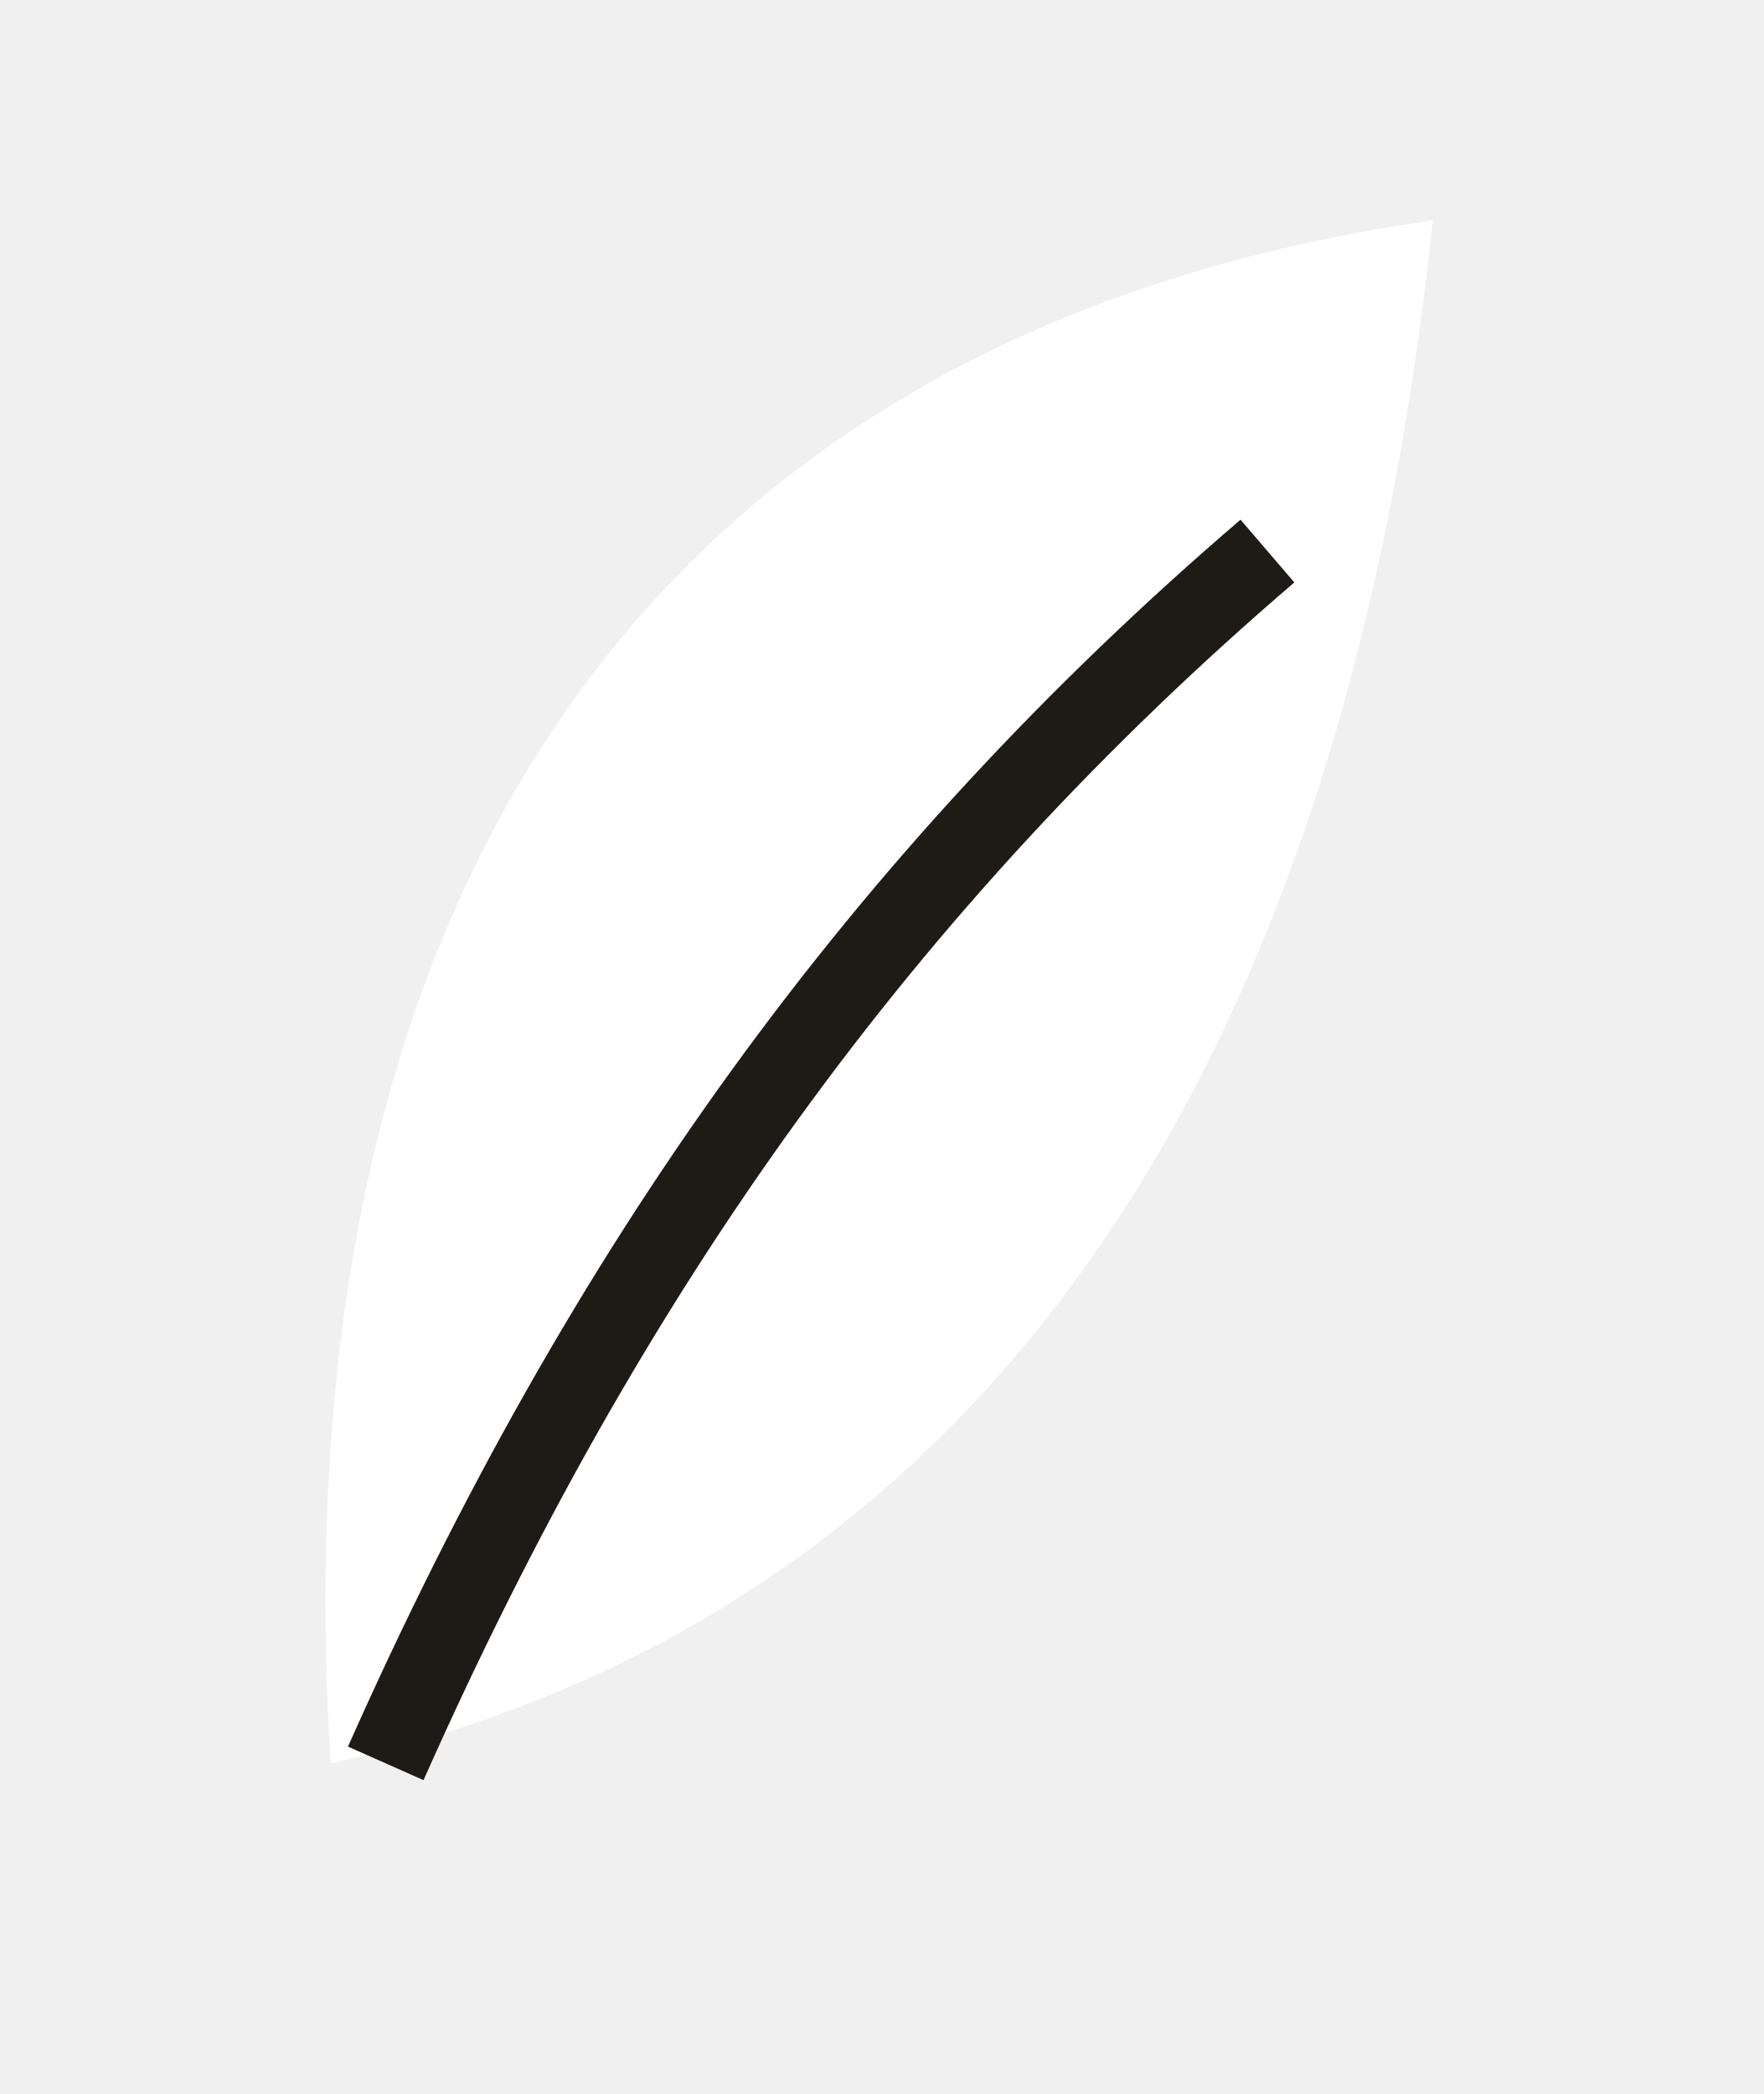
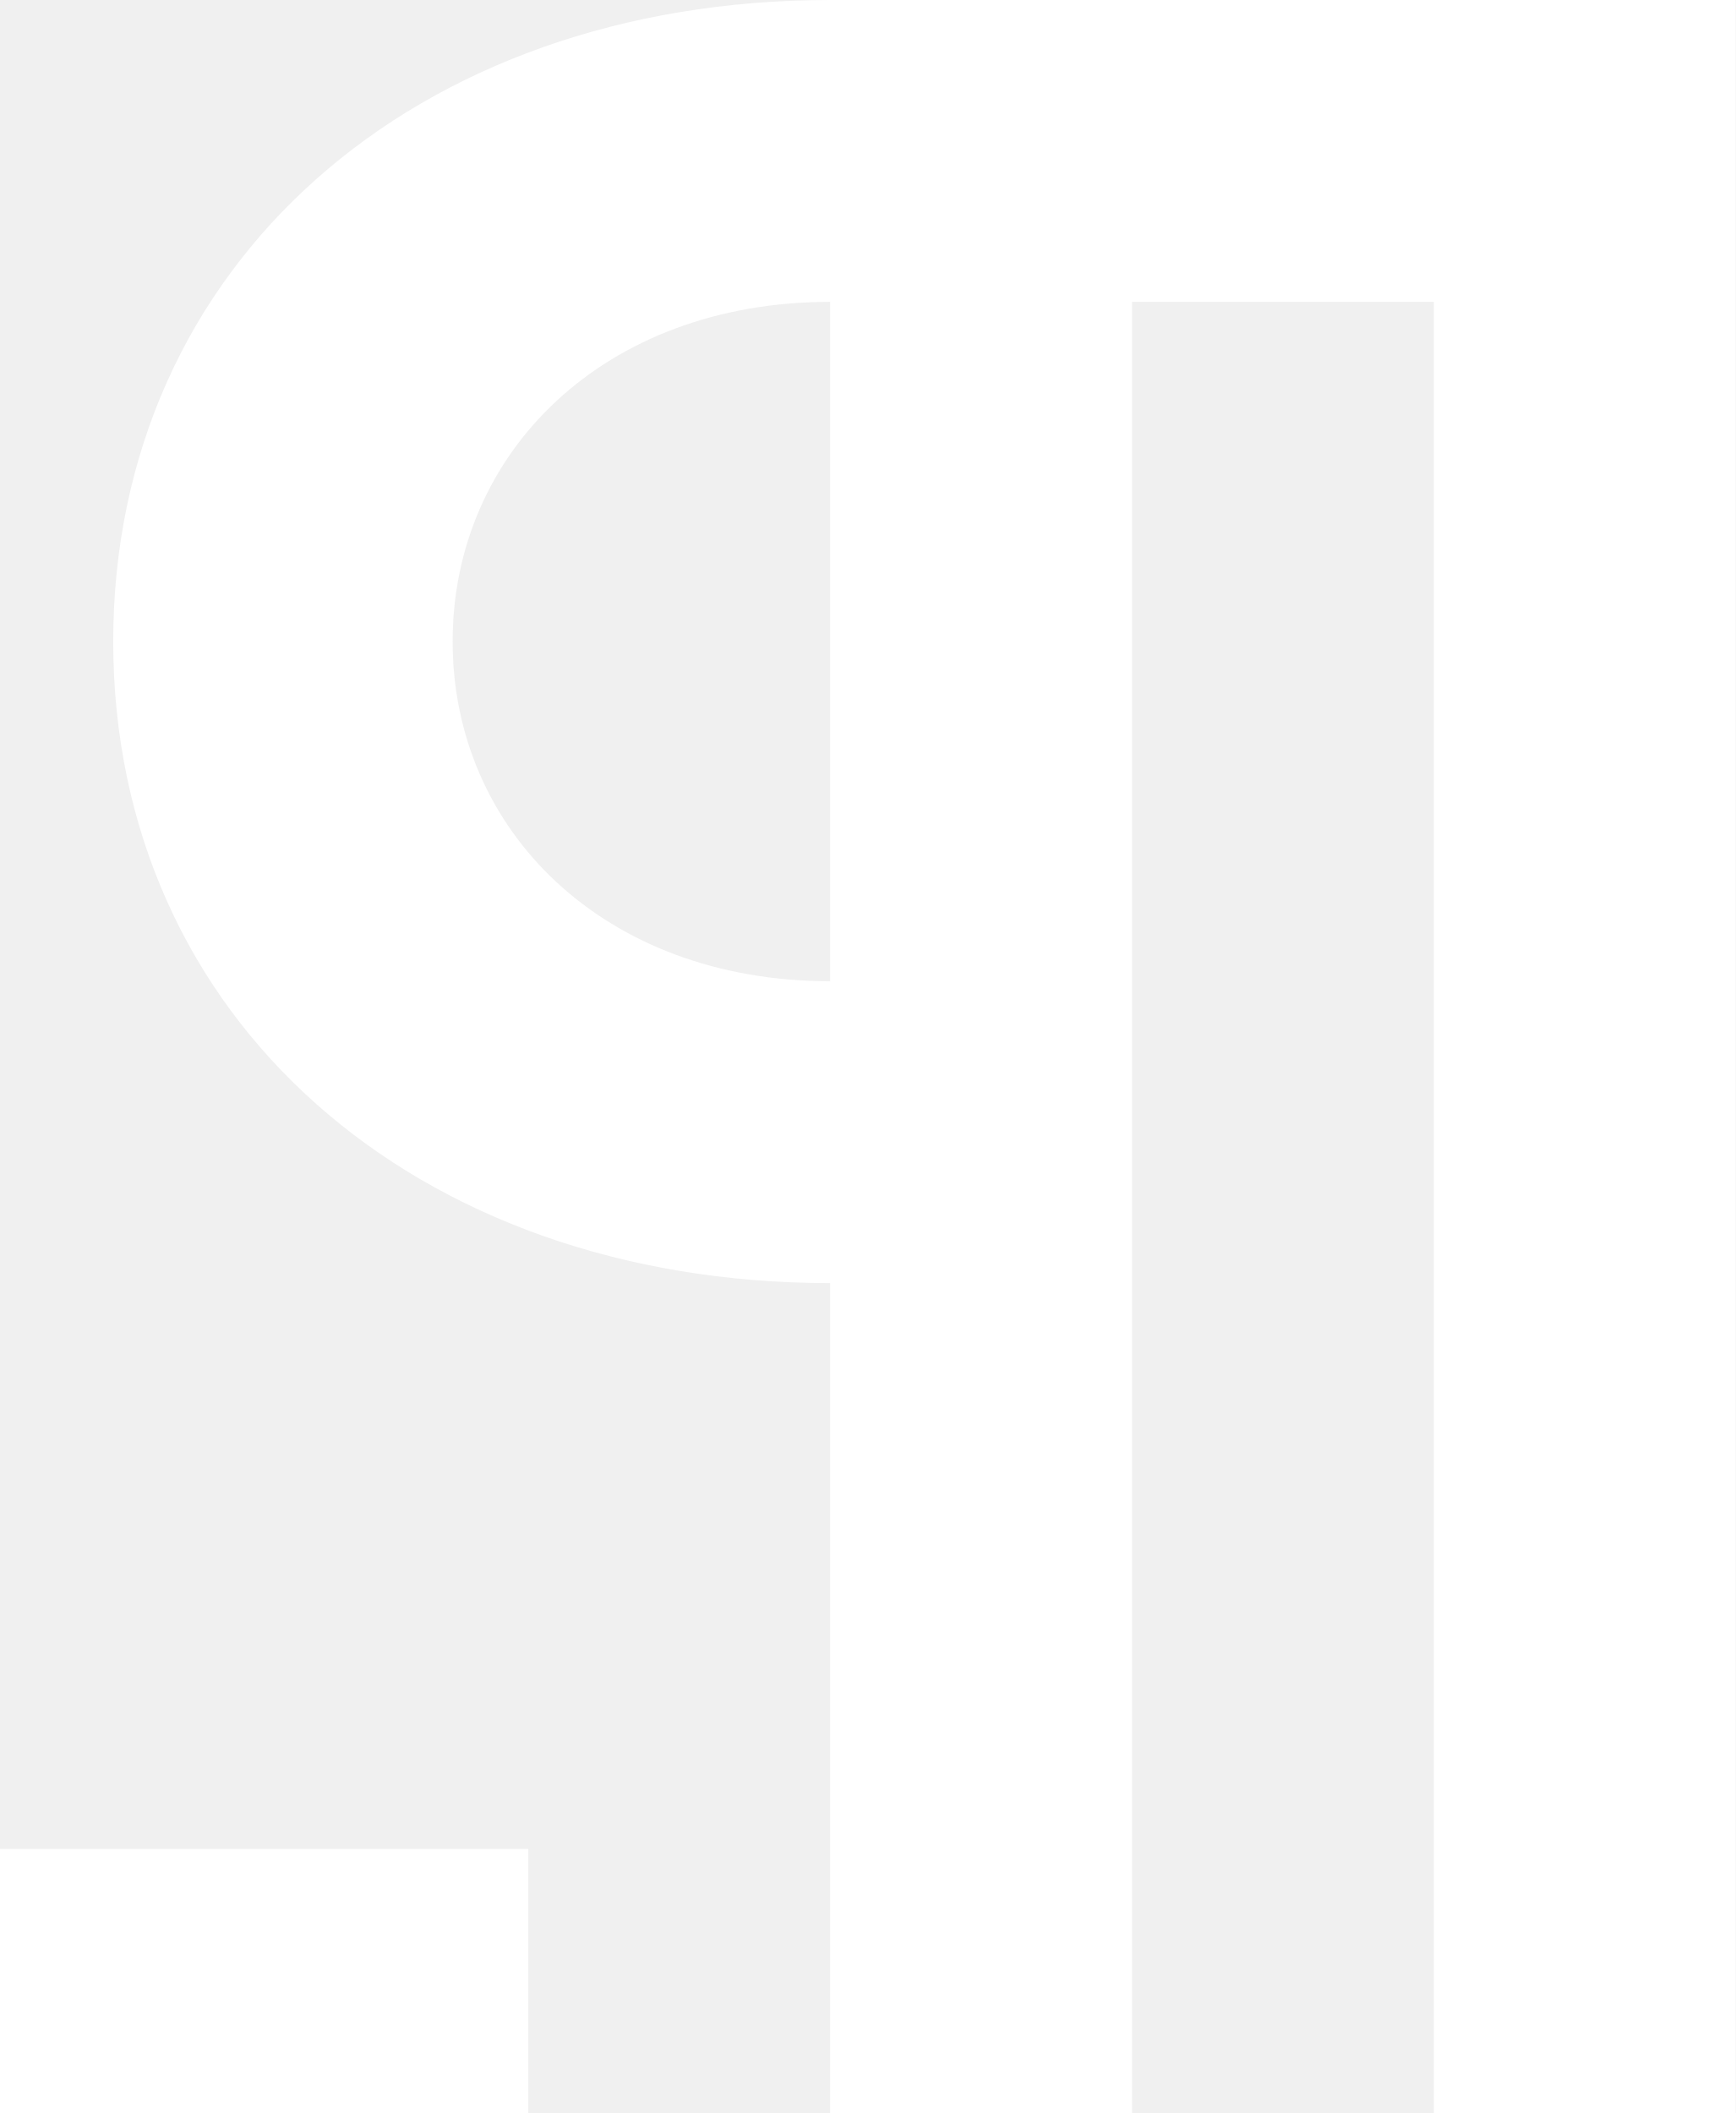
- <svg xmlns="http://www.w3.org/2000/svg" viewBox="-2 -2 32 38" width="256" height="304">
-   <path d="M24 2C10 4 3 14 4 30c9-2 18-9 20-28Z" fill="#ffffff" />
-   <path d="M5 30C9 21 14 14 21 8" stroke="#1e1b17" stroke-width="1.5" fill="none" />
+ <svg xmlns="http://www.w3.org/2000/svg" viewBox="0 0 64.69 78.75" width="256" height="311.64">
+   <g fill="#ffffff">
+     <path d="M30.94 0 L64.69 0 L64.69 78.75 L53.44 78.75 L53.44 11.25 L42.19 11.25 L42.19 78.75 L30.94 78.75 L30.94 47.82 C15.47 47.82 4.22 37.97 4.22 23.91 C4.22 9.85 15.47 0 30.94 0 Z M30.94 11.25 C22.5 11.25 16.87 16.88 16.87 23.91 C16.87 30.94 22.5 36.57 30.94 36.57 L30.94 11.25 Z" />
+     <path d="M0 68.91 L19.69 68.91 L19.69 78.75 L0 78.75 Z" />
+   </g>
</svg>
